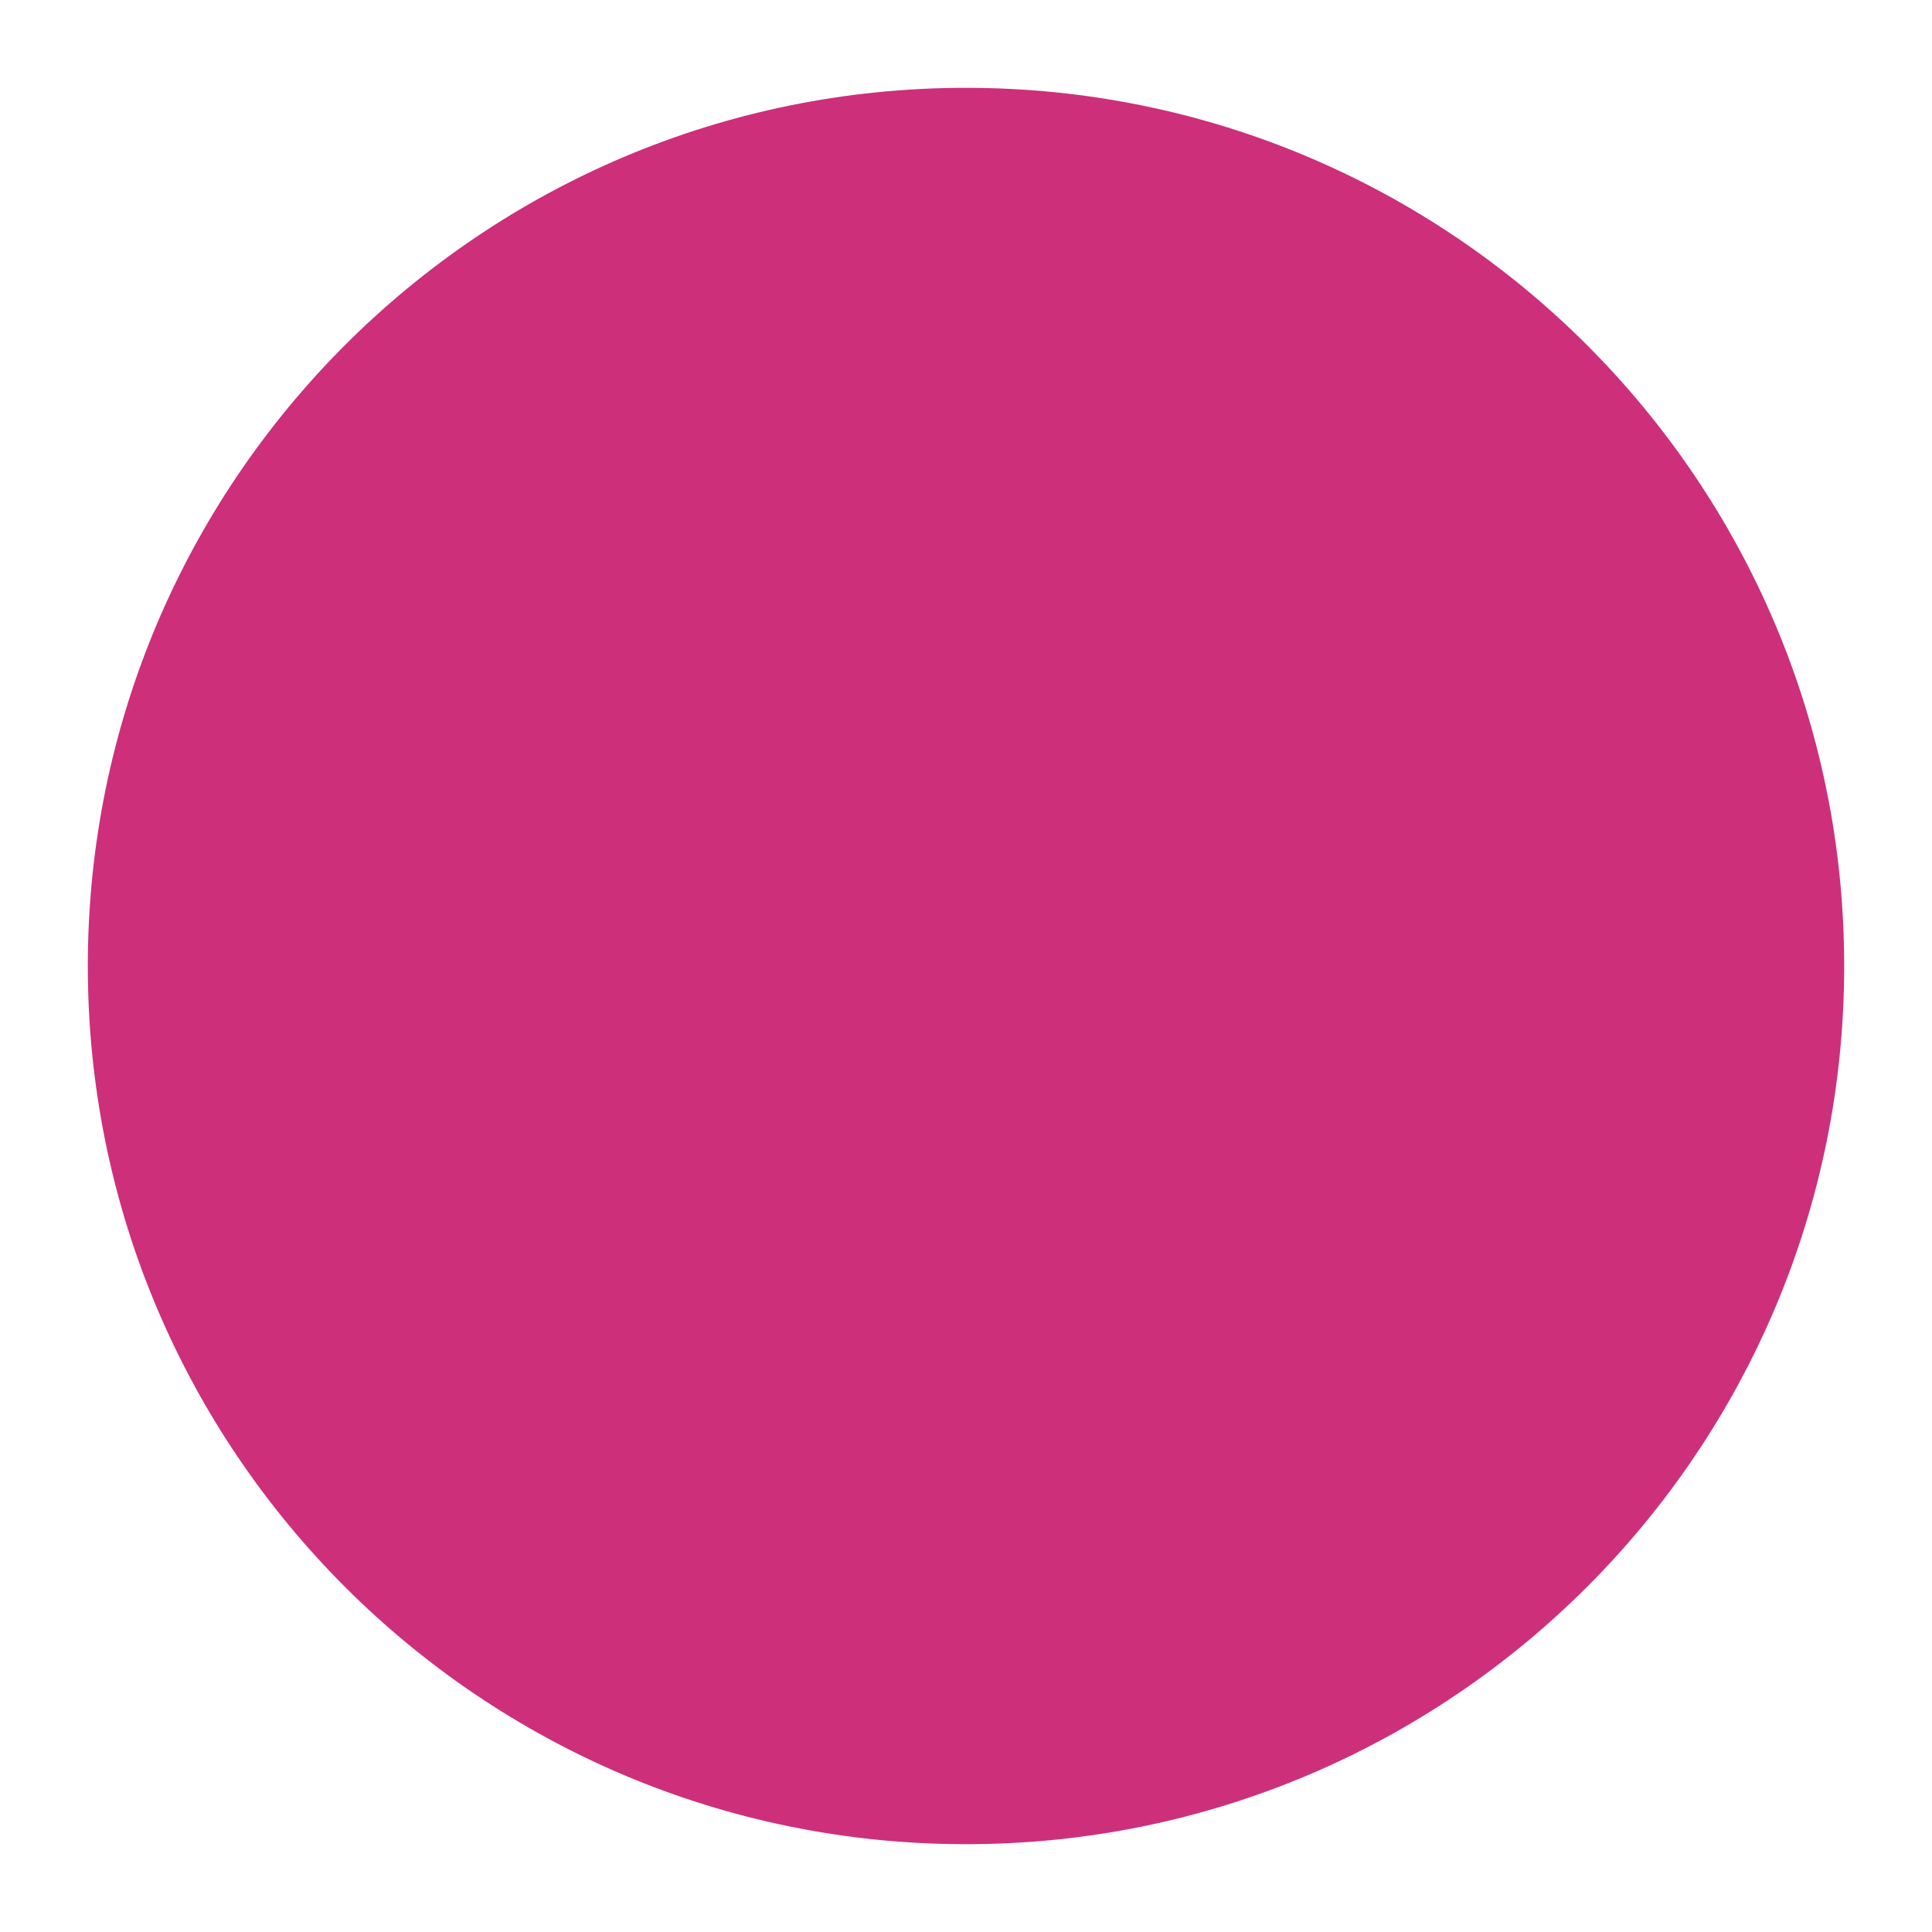
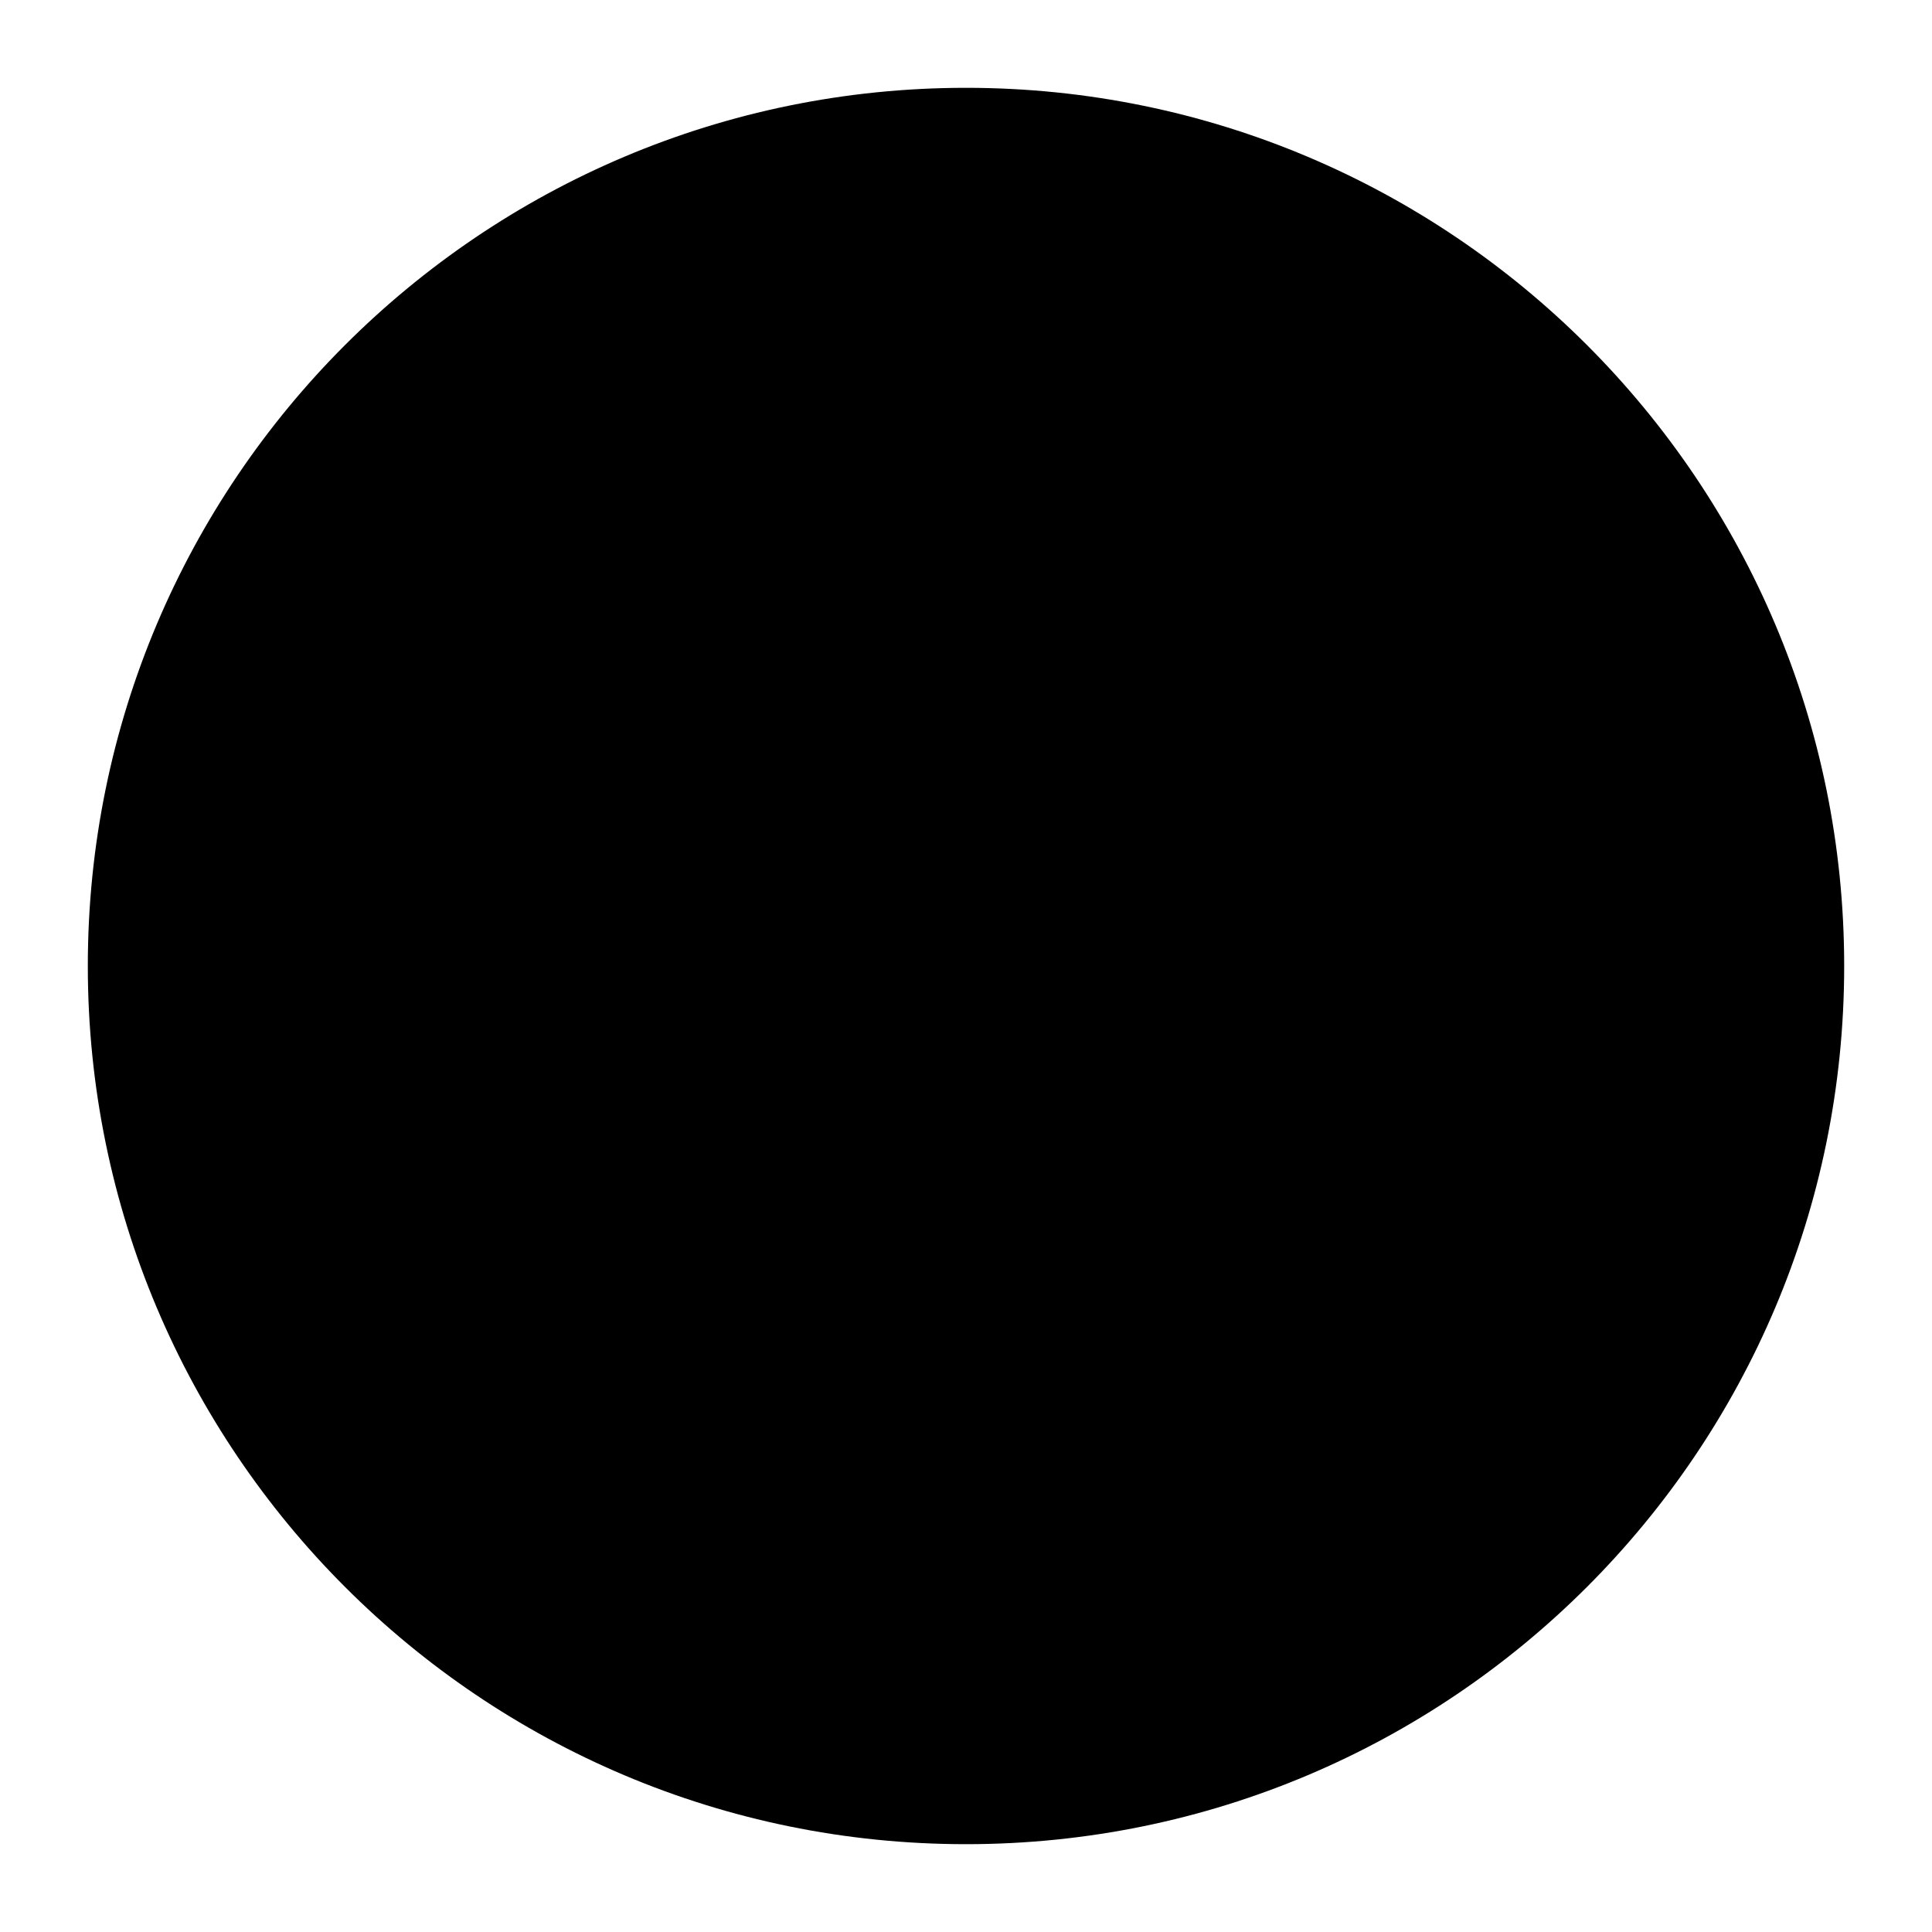
<svg xmlns="http://www.w3.org/2000/svg" xmlns:xlink="http://www.w3.org/1999/xlink" class="sunmoon sun" viewBox="-2 -2 44 44" width="40" height="40">
  <defs>
    <circle id="imagery-sun-path" cx="20" cy="20" r="20" />
    <clipPath id="imagery-sun-clip">
      <use xlink:href="#imagery-sun-path" />
    </clipPath>
    <circle id="imagery-sun-path" cx="20" cy="20" r="20" />
    <circle id="imagery-sun-path" cx="20" cy="20" r="20" />
  </defs>
-   <g stroke-opacity="0" stroke="#000000" fill="#CD2F7B" stroke-width="2px">
-     <use xlink:href="#imagery-sun-path" stroke-width="4px" clip-path="url(#imagery-sun-clip)" />
+   <g fill="currentColor">
+     <use xlink:href="#imagery-sun-path" clip-path="url(#imagery-sun-clip)" />
  </g>
</svg>
